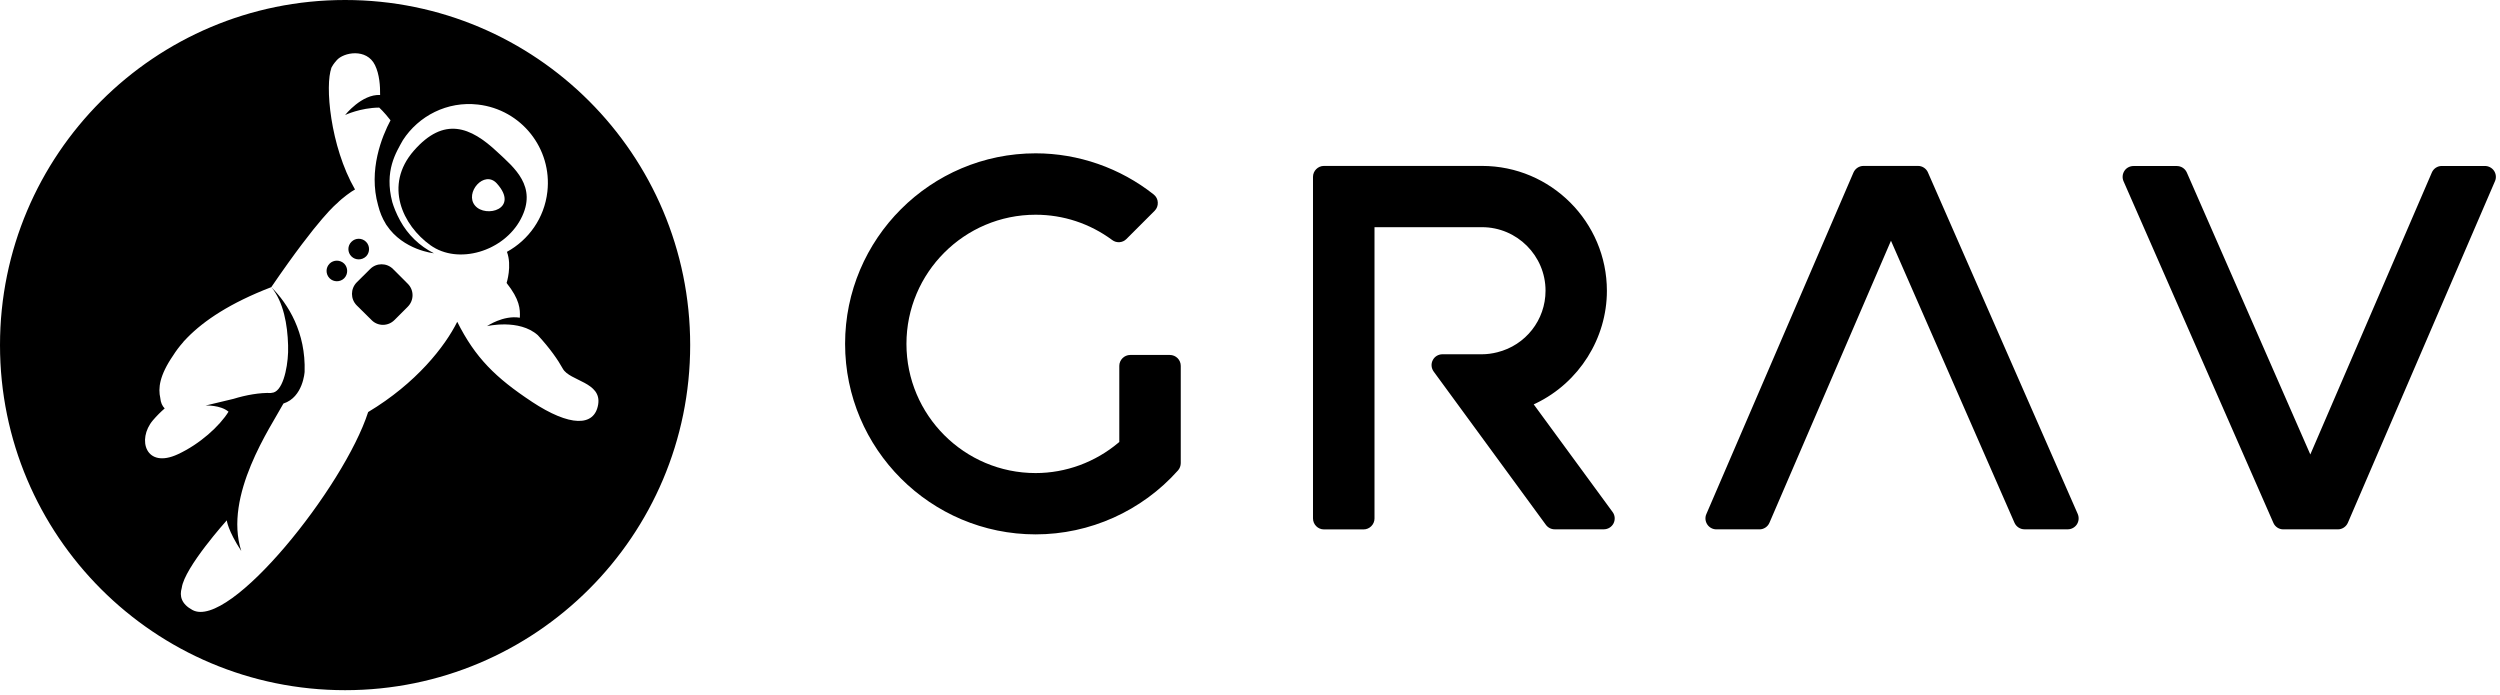
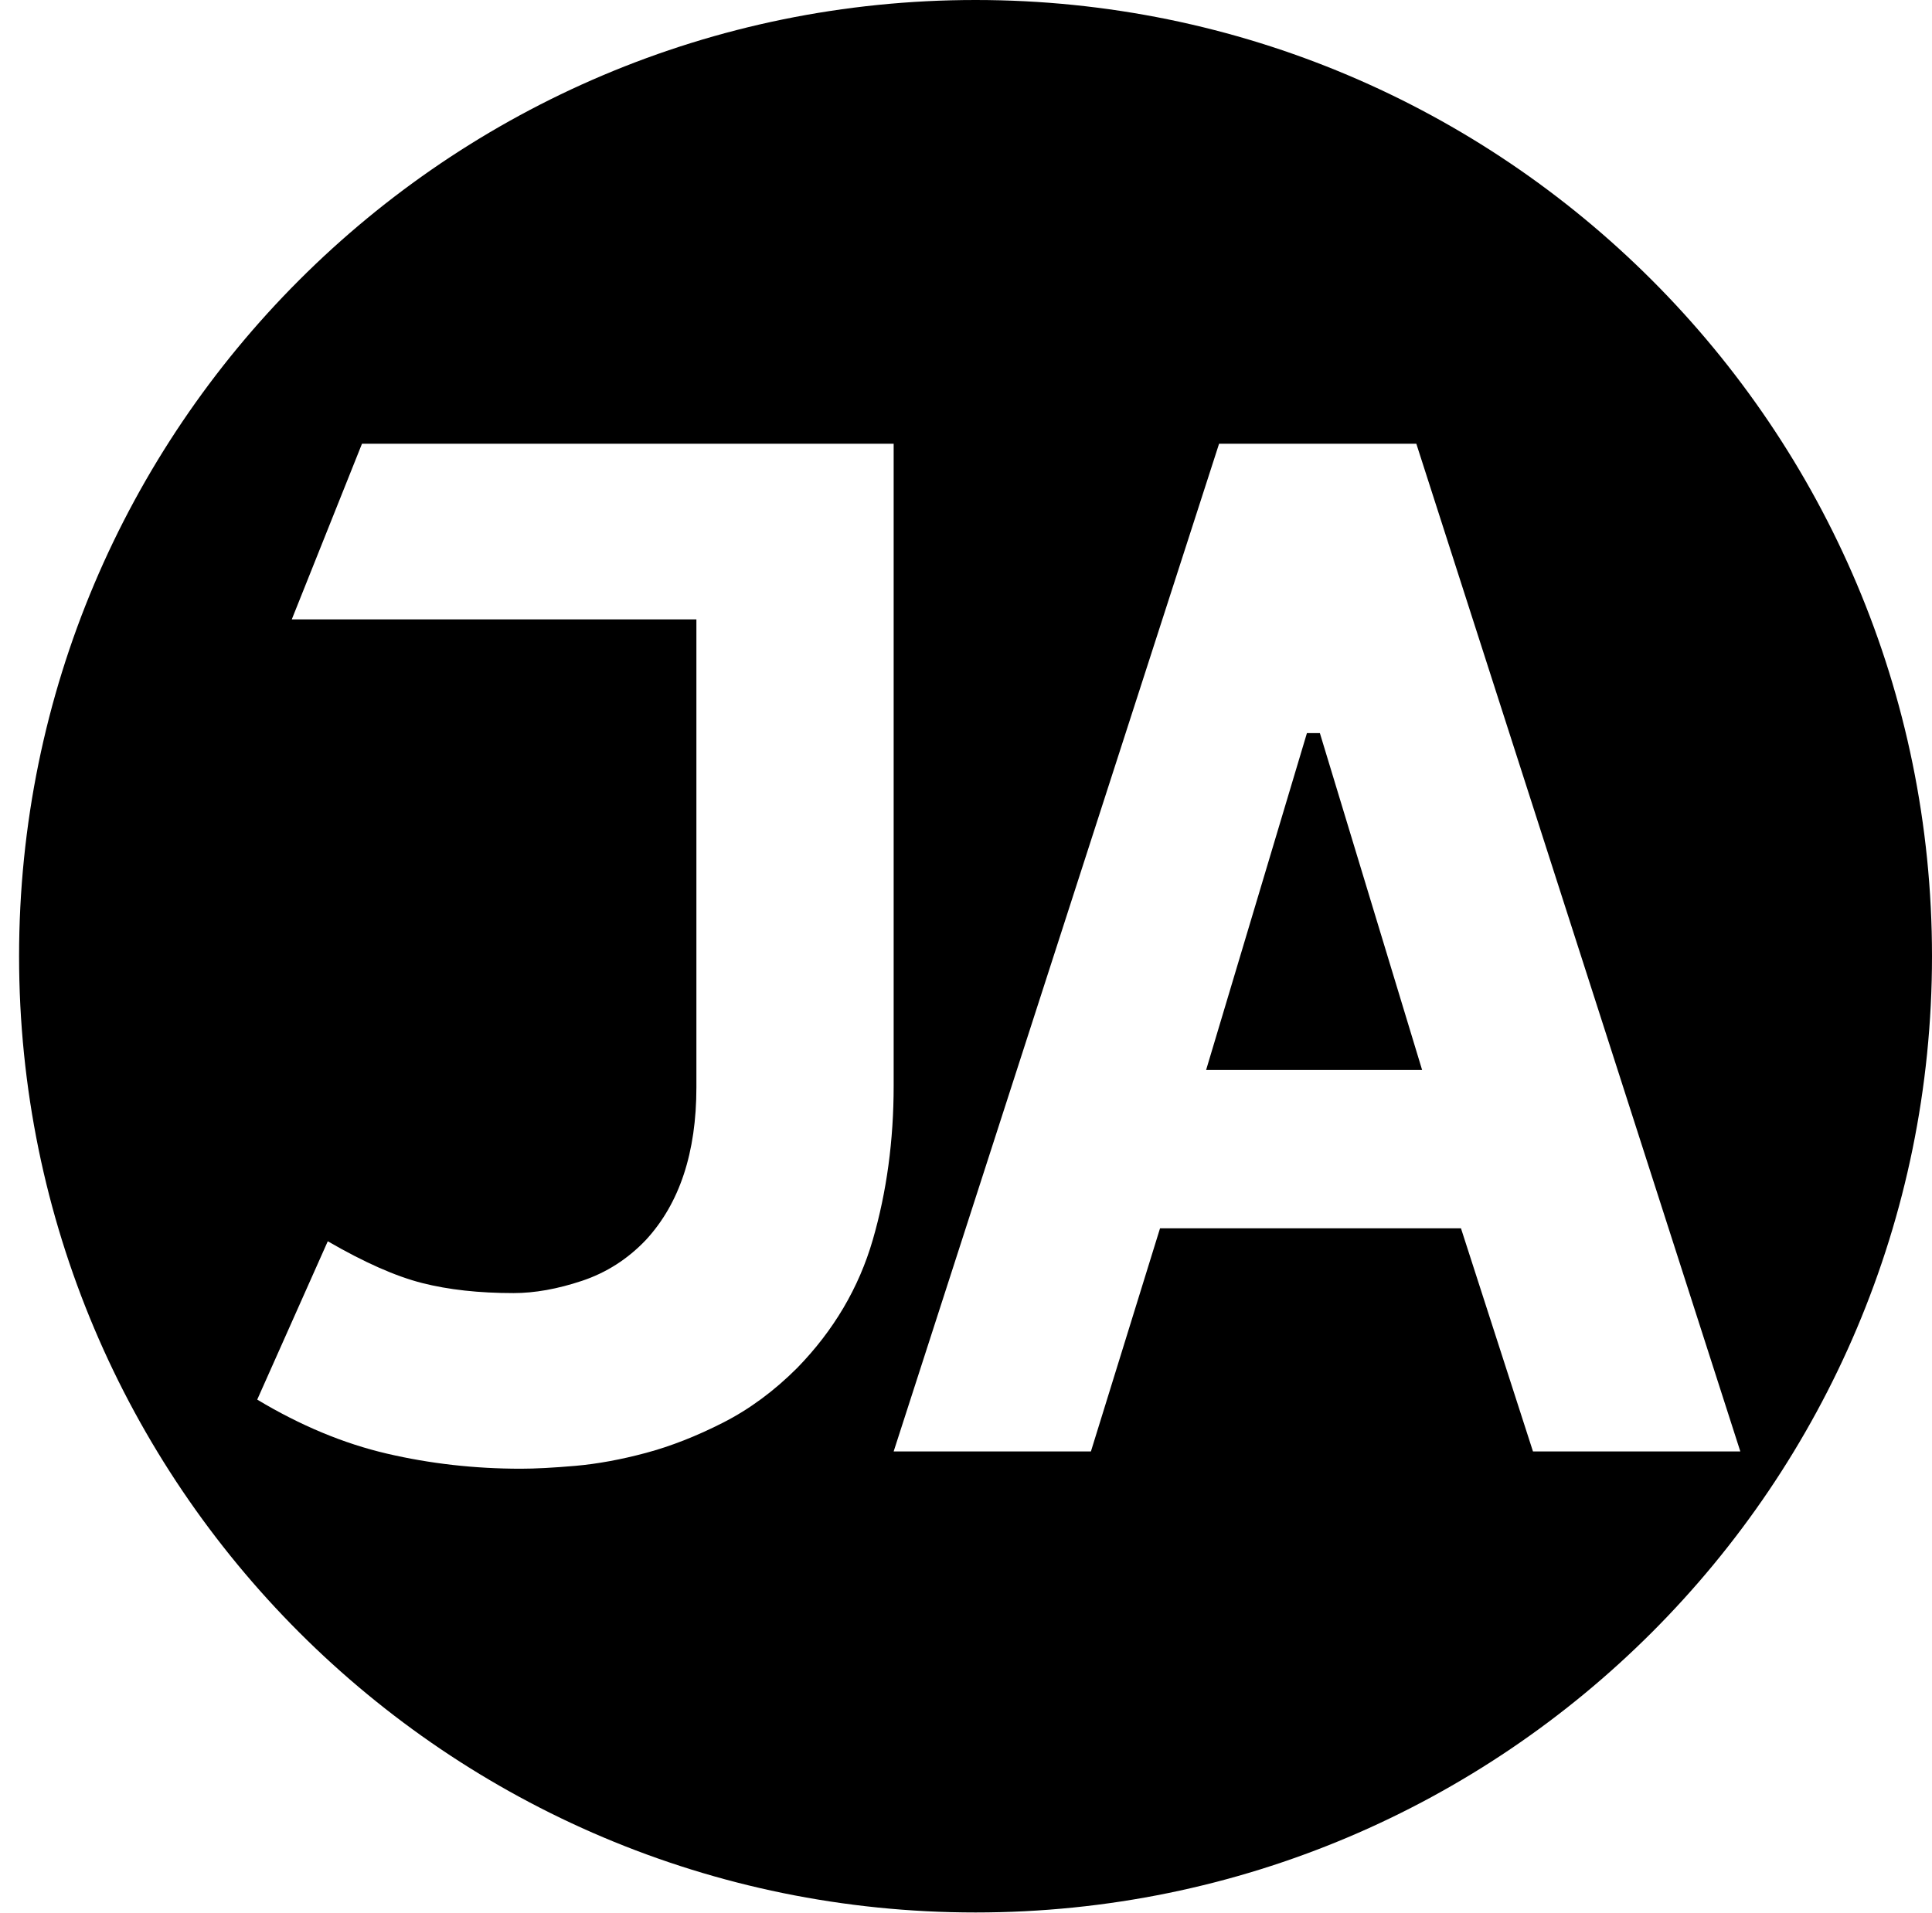
- <svg xmlns="http://www.w3.org/2000/svg" fill-rule="evenodd" viewBox="0 0 504 140" clip-rule="evenodd">
-   <path d="M235.83 71.56h-7.98c-1.2 0-2.2 1-2.2 2.2V89.1l-.15.13c-4.7 3.96-10.64 6.14-16.72 6.14-14.36 0-26.04-11.68-26.04-26.04s11.68-26.04 26.04-26.04c5.58 0 10.92 1.76 15.44 5.1.87.66 2.1.57 2.86-.2l5.7-5.7c.44-.44.67-1.05.63-1.68-.02-.62-.32-1.2-.82-1.6-6.76-5.35-15.2-8.3-23.8-8.3-21.18 0-38.42 17.23-38.42 38.4 0 21.2 17.24 38.42 38.42 38.42 10.93 0 21.4-4.7 28.7-12.9.35-.4.55-.93.55-1.47v-19.6c0-1.22-.98-2.2-2.2-2.2M502.8 34.44c-.4-.6-1.1-.98-1.84-.98h-8.7c-.87 0-1.66.52-2 1.32l-24.5 56.84-24.9-56.85c-.36-.8-1.15-1.3-2.02-1.3h-8.72c-.74 0-1.44.36-1.84.98-.4.62-.48 1.4-.17 2.1l30.2 68.85c.34.8 1.13 1.32 2 1.32h11c.88 0 1.67-.53 2.02-1.33l29.66-68.87c.3-.68.22-1.47-.2-2.1" />
-   <path d="M388.68 34.77c-.35-.8-1.14-1.32-2-1.32h-11c-.88 0-1.67.53-2.02 1.33L344 103.64c-.3.68-.22 1.47.18 2.08.4.62 1.1 1 1.84 1h8.7c.86 0 1.66-.53 2-1.33l24.5-56.86 24.9 56.86c.36.8 1.15 1.32 2.02 1.32h8.72c.74 0 1.44-.38 1.84-1 .4-.62.47-1.4.17-2.1l-30.2-68.85zM309.2 81.52l.47-.22c8.68-4.2 14.28-13.1 14.28-22.67 0-13.88-11.3-25.18-25.17-25.18H266.9c-1.2 0-2.2 1-2.2 2.2v68.86c0 1.23 1 2.22 2.2 2.22h8c1.2 0 2.2-1 2.2-2.2V45.8h21.68c7.05 0 12.8 5.75 12.8 12.8 0 5.9-4 11-9.73 12.42-1.04.26-2.07.4-3.07.4h-7.98c-.83 0-1.6.46-1.96 1.2-.38.73-.3 1.62.2 2.3l22.6 30.87c.42.58 1.08.92 1.78.92h9.9c.84 0 1.6-.47 1.97-1.2.37-.75.3-1.64-.2-2.3l-15.9-21.7zM107.2 80.97c-7.26-4.8-11.4-8.85-15.02-16.1-2.47 4.97-8.24 12.37-17.96 18.2-4.86 15.1-27.96 44-35.43 39.9-2.22-1.2-2.64-2.8-2.15-4.45.54-4.13 9.08-13.62 9.08-13.62s.18 2 2.92 6.18c-3.6-11.2 5.96-25.03 8.5-29.73 3.98-1.27 4.27-6.4 4.27-6.4.26-7.9-3.28-13.63-6.7-17.05 2.46 3 3.25 7.54 3.37 11.7v.02c0 .47 0 .93 0 1.4-.12 3.43-1.16 8.18-3.38 8.18v.03c-2.28-.1-5.1.4-7.63 1.18l-5.6 1.34s2.98-.13 4.6 1.25c-1.8 2.9-5.78 6.53-10.22 8.58-6.45 3-8.3-2.96-5.03-6.84.8-.94 1.62-1.74 2.38-2.4-.5-.5-.8-1.2-.88-2.06 0 0 0 0 0-.02-.46-1.97-.2-4.54 2.6-8.62.54-.86 1.2-1.75 2-2.65.02-.04.04-.07.07-.1.03-.04.07-.08.1-.12.02-.02.04-.04.06-.06.2-.23.42-.45.64-.67 3.34-3.4 8.6-6.96 16.9-10.15C64.4 43.68 67.94 41 67.94 41c1.07-1.1 2.94-2.45 3.63-2.8-5.05-8.77-6.07-21.15-4.75-24.5-.1.2-.2.38-.3.57.5-1.14.83-1.5 1.34-2.1 1.38-1.64 6.06-2.5 7.74.96.9 1.84 1.06 4.23 1.03 6.02-3.7-.2-7.06 4.04-7.06 4.04s3.07-1.46 6.88-1.5c0 0 1 .9 2.28 2.56-1.7 3.2-4.52 10.02-2.5 17.16.35 1.4.86 2.62 1.5 3.65.02.05.04.1.07.14.05.07.1.13.14.2 3.37 5.06 9.54 5.66 9.54 5.66-2.9-1.45-5.27-3.76-6.8-6.56-.82-1.5-1.3-2.77-1.6-3.77-1.64-6.3.77-10 2.14-12.47 3.17-4.9 8.95-7.9 15.15-7.18 8.72 1 14.97 8.86 13.98 17.57-.6 5.32-3.78 9.72-8.15 12.12 1.05 2.84-.07 6.28-.07 6.28 2.64 3.32 2.76 5.23 2.67 7-3.36-.55-6.62 1.7-6.62 1.7s6.48-1.53 10.24 1.82c2.44 2.64 4.08 5 5.05 6.77 1.4 2.5 7.86 2.68 7.12 7.2-.74 4.5-5.68 4.53-13.4-.57M69.56 0C31.15 0 0 31.15 0 69.57c0 38.42 31.15 69.57 69.57 69.57 38.42 0 69.57-31.15 69.57-69.57C139.14 31.15 108 0 69.57 0M73.8 51.7c.8-.82.8-2.14 0-2.95-.82-.82-2.14-.82-2.95 0-.82.8-.82 2.13 0 2.94.8.8 2.13.8 2.95 0M66.45 53.15c-.82.8-.82 2.13 0 2.95.8.8 2.13.8 2.94 0 .8-.82.8-2.14 0-2.95-.82-.8-2.14-.8-2.95 0" />
-   <path d="M79.23 54.23c-1.27-1.27-3.34-1.27-4.6 0l-2.72 2.7c-1.27 1.3-1.27 3.35 0 4.63l3 2.97c1.26 1.28 3.32 1.28 4.6 0l2.7-2.7c1.28-1.28 1.28-3.35 0-4.62l-2.97-2.97zM95.76 41.44c-2.15-2.57 1.87-7.25 4.4-4.46 4.64 5.15-2.25 7.04-4.4 4.46m9.24 2.7c3.45-6.56-1.42-10.4-4.77-13.53-5.36-5.03-10.7-7.2-16.8-.23-6.1 6.98-2.24 15.07 3.35 19.06 5.58 4 14.78 1.25 18.22-5.3" />
+ <svg xmlns="http://www.w3.org/2000/svg" version="1.0" id="Layer_1" x="0px" y="0px" width="165.979px" height="164.34px" viewBox="0 338.775 165.979 164.34" enable-background="new 0 338.775 165.979 164.34" xml:space="preserve">
+   <path d="M165.979,420.945c0,45.381-36.789,82.17-82.17,82.17c-45.381,0-82.17-36.789-82.17-82.17c0-45.382,36.789-82.17,82.17-82.17  C129.19,338.775,165.979,375.563,165.979,420.945z M25.067,391.999h34.761v40.203c0,5.609-1.444,9.979-4.33,13.113  c-1.567,1.65-3.402,2.825-5.505,3.525c-2.103,0.701-4.062,1.051-5.875,1.051c-2.969,0-5.588-0.288-7.855-0.865  c-2.269-0.576-4.969-1.772-8.103-3.588l-6.062,13.607c3.711,2.227,7.422,3.773,11.133,4.639c3.711,0.866,7.546,1.299,11.504,1.299  c1.237,0,2.803-0.083,4.701-0.247c1.896-0.167,3.916-0.537,6.062-1.113c2.144-0.576,4.349-1.442,6.618-2.598  c2.267-1.154,4.392-2.722,6.37-4.701c3.134-3.216,5.299-6.885,6.495-11.009c1.194-4.124,1.794-8.536,1.794-13.237v-55.171H31.098  L25.067,391.999z M131.699,463.499h17.813l-27.834-86.592h-16.947l-27.957,86.592h16.947l5.938-19.174h25.854L131.699,463.499z   M112.279,401.771h1.112l8.783,28.946h-18.556L112.279,401.771z" />
</svg>
